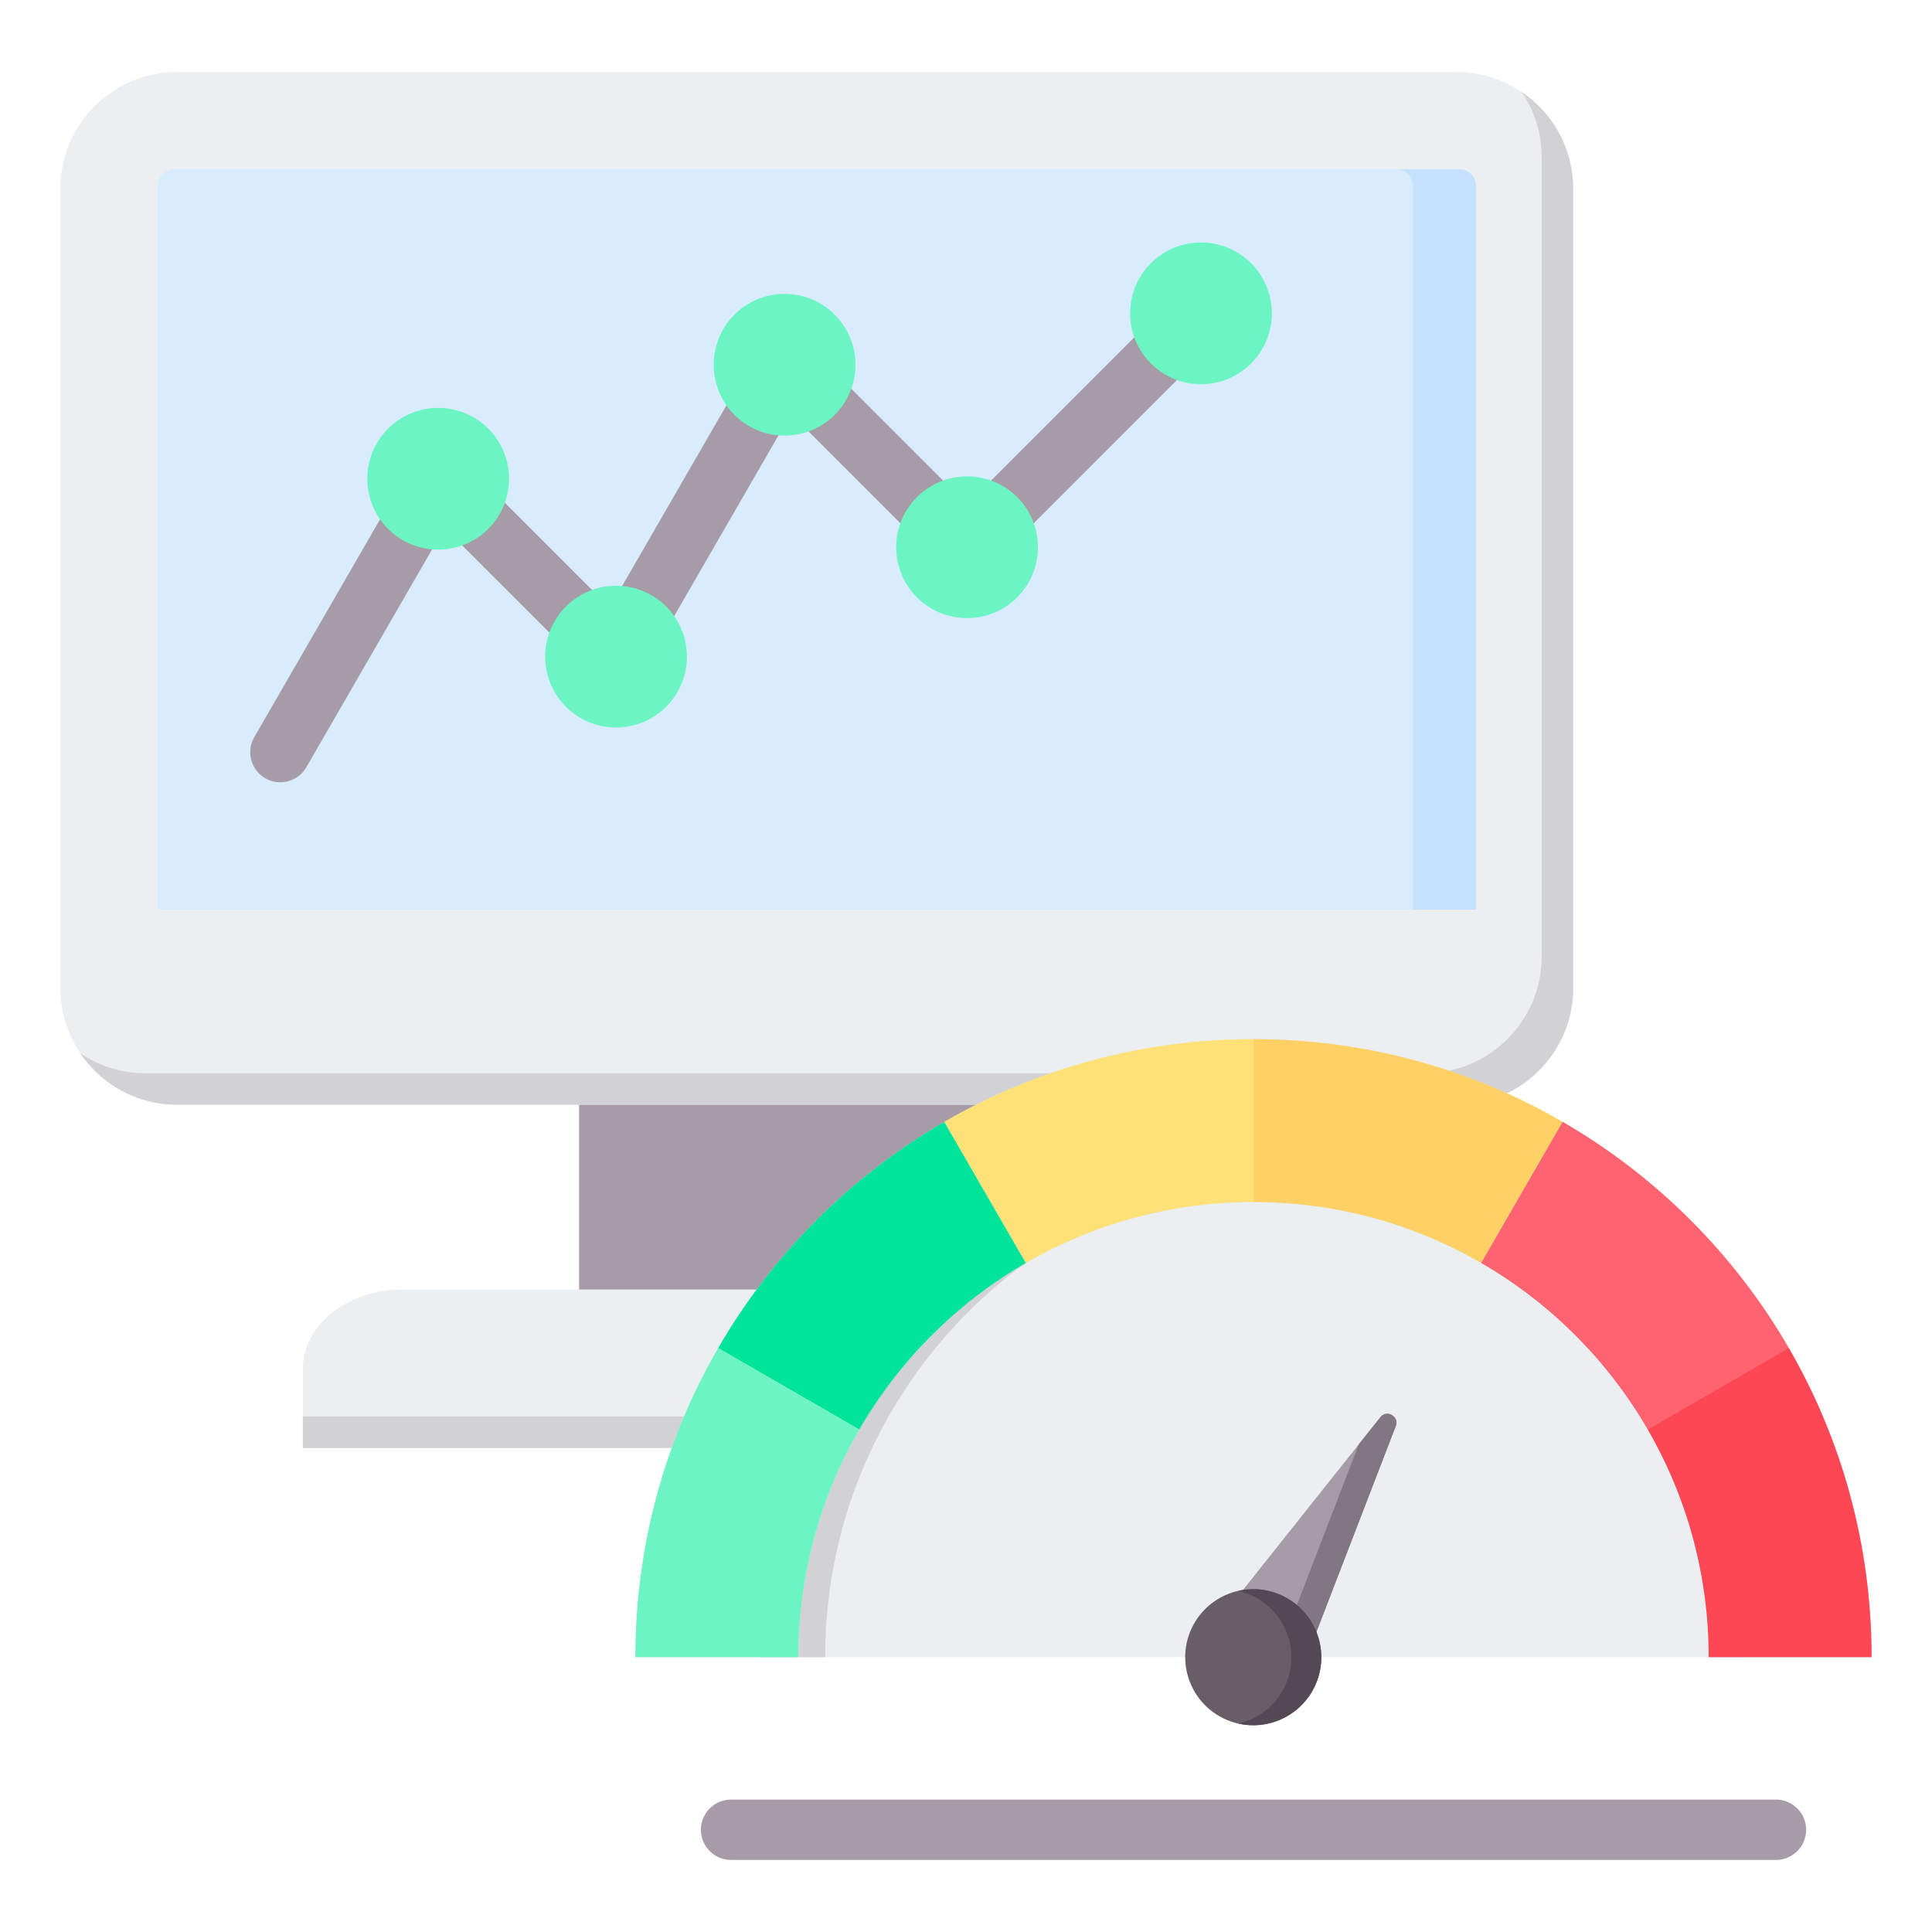
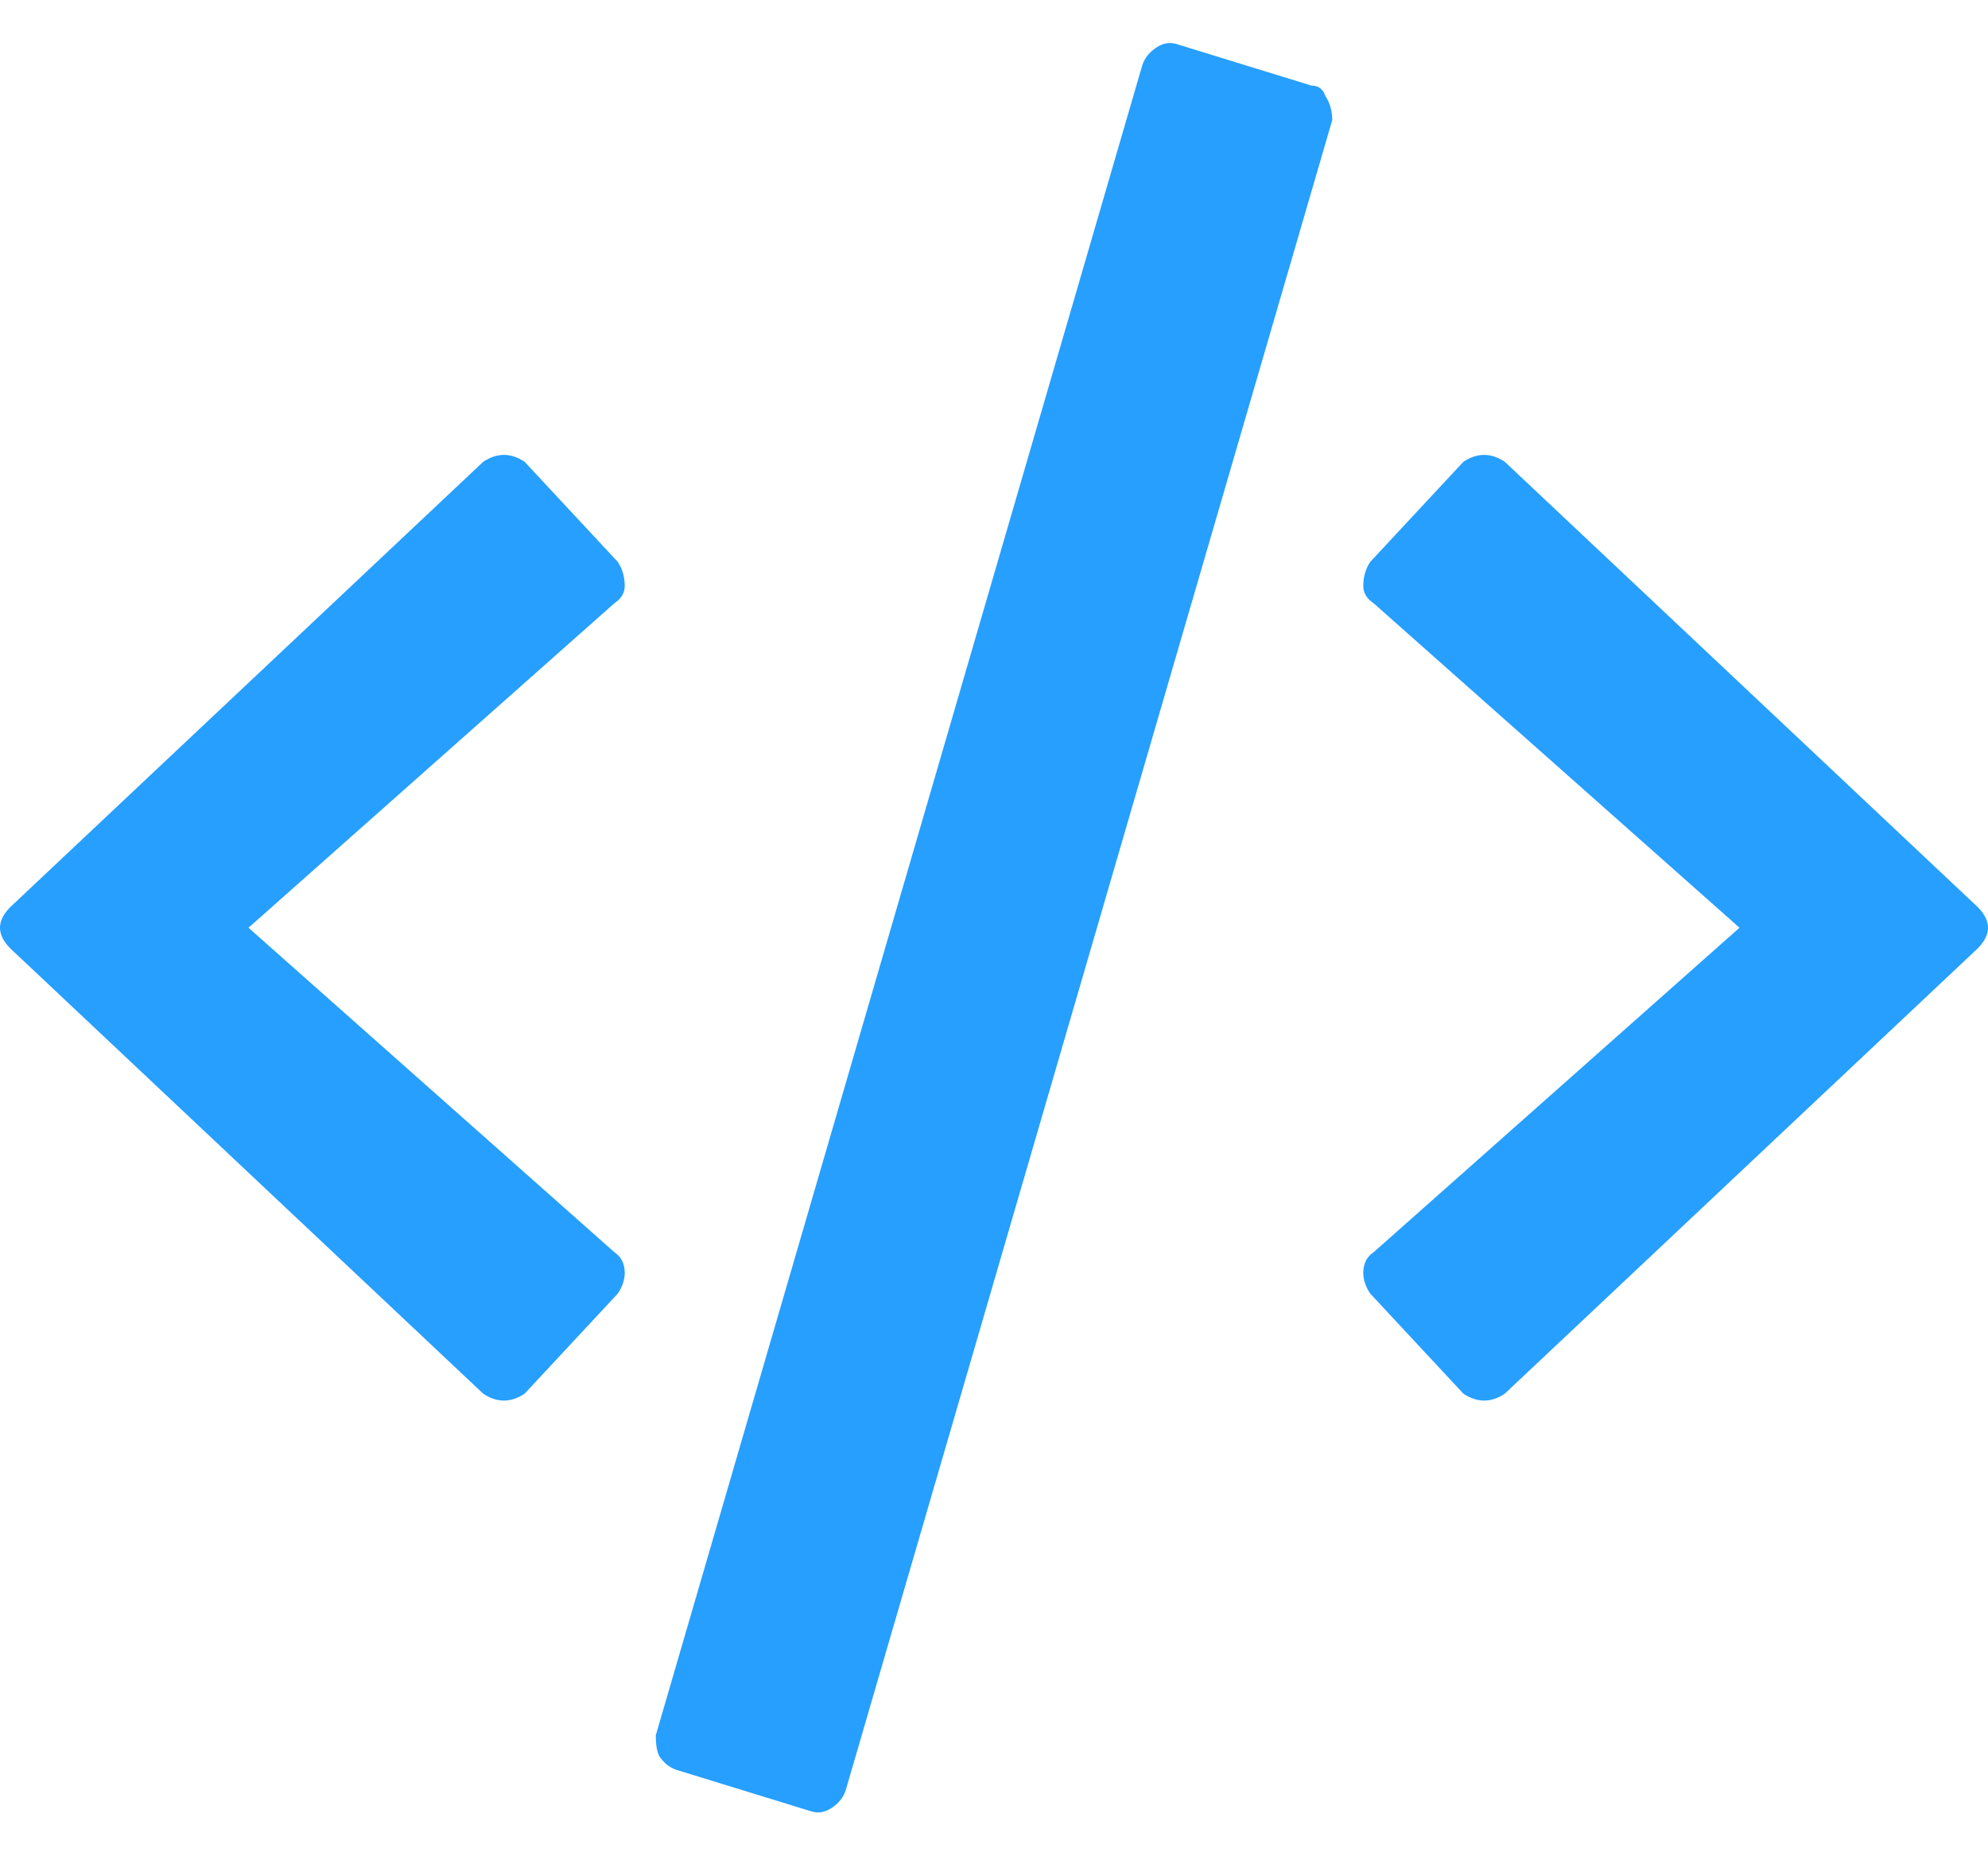
- <svg xmlns="http://www.w3.org/2000/svg" id="Layer_1" enable-background="new 0 0 512 512" viewBox="0 0 512 512">
-   <g clip-rule="evenodd" fill-rule="evenodd">
-     <g>
-       <path d="m153.454 281.358h125.998v71.768h-125.998z" fill="#a79ba7" />
-       <path d="m269.68 281.358h9.771v71.768h-9.771z" fill="#837683" />
-       <path d="m80.259 383.725h272.387v-21c0-11.55-11.827-20.999-26.283-20.999h-219.822c-14.456 0-26.283 9.449-26.283 20.999v21z" fill="#eceff1" />
-       <path d="m80.259 383.725h272.387v-21c0-6.864-4.177-12.986-10.601-16.824 1.444 2.595 2.249 5.461 2.249 8.472v21h-264.035z" fill="#d1d1d6" />
-       <path d="m46.821 19.095h339.263c16.951 0 30.82 13.869 30.82 30.82v212.025c0 16.951-13.869 30.82-30.82 30.82h-339.263c-16.951 0-30.82-13.869-30.82-30.82v-212.025c0-16.951 13.869-30.82 30.82-30.82z" fill="#eceff1" />
-       <path d="m403.275 24.371c8.207 5.552 13.628 14.945 13.628 25.544v212.025c0 16.951-13.869 30.82-30.82 30.82h-339.262c-10.598 0-19.991-5.421-25.543-13.628 4.919 3.328 10.839 5.276 17.191 5.276h339.263c16.951 0 30.82-13.869 30.82-30.82v-212.026c-.001-6.352-1.949-12.272-5.277-17.191z" fill="#d1d1d6" />
-       <path d="m46.048 44.867h340.809c2.351 0 4.274 1.925 4.274 4.274v191.926h-349.357v-191.926c0-2.35 1.923-4.274 4.274-4.274z" fill="#d8ecfe" />
-       <path d="m370.152 44.867h16.705c2.351 0 4.274 1.925 4.274 4.274v191.926h-16.705v-191.926c.001-2.35-1.923-4.274-4.274-4.274z" fill="#c4e2ff" />
-     </g>
-     <path d="m193.747 492.905c-4.418 0-8-3.582-8-8s3.582-8 8-8h276.898c4.418 0 8 3.582 8 8s-3.582 8-8 8z" fill="#a79ba7" />
-     <g>
-       <path d="m81.188 203.314c-2.192 3.814-7.061 5.129-10.875 2.938-3.814-2.192-5.129-7.061-2.938-10.875l41.841-72.471c2.192-3.814 7.061-5.129 10.875-2.938.623.358 1.179.788 1.665 1.273l.023-.023 39.792 39.792 39.442-68.316c2.192-3.814 7.061-5.129 10.875-2.938.623.358 1.179.788 1.664 1.273l.023-.023 42.708 42.708 57.689-57.689c3.124-3.124 8.189-3.124 11.312 0 3.124 3.124 3.124 8.189 0 11.312l-63.345 63.345c-3.124 3.124-8.189 3.124-11.312 0l-41.018-41.018-39.074 67.678c-.386.842-.925 1.632-1.618 2.325-3.124 3.124-8.189 3.124-11.312 0l-39.792-39.792z" fill="#a79ba7" />
-       <g fill="#6cf5c2">
-         <circle cx="116.123" cy="126.874" r="18.782" />
-         <circle cx="163.261" cy="174.012" r="18.782" />
-         <circle cx="207.919" cy="96.663" r="18.782" />
-         <circle cx="318.272" cy="83.039" r="18.782" />
-         <circle cx="256.284" cy="145.027" r="18.782" />
-       </g>
-     </g>
-     <g>
-       <g>
-         <path d="m202.794 439.176h258.66c0-71.427-57.903-129.33-129.33-129.33s-129.33 57.903-129.33 129.33z" fill="#eceff1" />
-         <path d="m202.794 439.176h15.877c0-68.761 53.663-124.978 121.391-129.08-2.627-.159-5.272-.25-7.939-.25-71.426 0-129.329 57.903-129.329 129.33z" fill="#d1d1d6" />
-       </g>
-       <path d="m452.818 439.176h43.18c0-90.465-73.337-163.802-163.803-163.802-90.465 0-163.803 73.337-163.803 163.802h43.18c0-66.618 54.005-120.622 120.622-120.622 66.62 0 120.624 54.004 120.624 120.622z" fill="#d8ecfe" />
-       <path d="m452.818 439.176c-.001-21.974-5.877-42.576-16.143-60.321l15.956-23.379 21.444 1.784c13.942 24.095 21.923 52.074 21.923 81.916z" fill="#fd4755" />
-       <path d="m392.516 334.696c-17.745-10.266-38.347-16.142-60.321-16.142v-43.18c29.84 0 57.817 7.979 81.914 21.921z" fill="#ffd064" />
-       <path d="m227.716 378.854-37.401-21.594c14.38-24.853 35.102-45.576 59.952-59.957l21.605 37.394c-18.303 10.591-33.565 25.854-44.156 44.157z" fill="#00e499" />
-       <path d="m211.573 439.173c.001-21.974 5.877-42.576 16.143-60.319l-37.402-21.593c-13.941 24.095-21.921 52.072-21.921 81.912z" fill="#6cf5c2" />
-       <path d="m271.877 334.693c17.744-10.266 38.346-16.142 60.32-16.142v-43.18c-29.846 0-57.827 7.982-81.926 21.928z" fill="#ffe177" />
-       <path d="m436.674 378.852c-10.589-18.304-25.851-33.565-44.154-44.156l21.592-37.402c24.855 14.382 45.581 35.106 59.964 59.963z" fill="#fe646f" />
-       <g>
-         <path d="m369.911 377.897-26.202 67.968-23.17-13.378 45.286-56.929c1.683-2.115 5.058-.183 4.086 2.339z" fill="#a79ba7" />
-         <path d="m369.911 377.897-26.202 67.968-6.493-3.749 22.883-59.36 5.726-7.198c1.683-2.115 5.058-.183 4.086 2.339z" fill="#837683" />
-       </g>
-       <g>
-         <path d="m340.899 423.425c8.699 4.846 11.823 15.827 6.977 24.527-4.846 8.699-15.827 11.823-24.527 6.977s-11.823-15.827-6.977-24.527c4.847-8.7 15.828-11.823 24.527-6.977z" fill="#685e68" />
-         <path d="m340.899 423.425c8.699 4.846 11.823 15.827 6.977 24.526-3.987 7.158-12.126 10.539-19.731 8.815 4.83-1.089 9.194-4.149 11.793-8.815 4.846-8.699 1.723-19.68-6.977-24.526-1.542-.859-3.156-1.467-4.795-1.838 4.175-.942 8.699-.409 12.733 1.838z" fill="#544854" />
-       </g>
-     </g>
-   </g>
+ <svg xmlns="http://www.w3.org/2000/svg" width="45" height="42" viewBox="0 0 45 42" fill="none">
+   <path d="M18.359 41L15.312 40.062C15.156 40.01 15.026 39.906 14.922 39.75C14.87 39.646 14.844 39.49 14.844 39.281L25.859 1.469C25.912 1.312 26.016 1.182 26.172 1.078C26.328 0.974 26.484 0.948 26.641 1L29.688 1.938C29.844 1.938 29.948 2.016 30 2.172C30.104 2.328 30.156 2.51 30.156 2.719L19.141 40.531C19.088 40.688 18.984 40.818 18.828 40.922C18.672 41.026 18.516 41.052 18.359 41ZM11.875 31.547L13.984 29.281C14.088 29.125 14.141 28.969 14.141 28.812C14.141 28.604 14.062 28.448 13.906 28.344L5.625 21L13.906 13.656C14.062 13.552 14.141 13.422 14.141 13.266C14.141 13.057 14.088 12.875 13.984 12.719L11.875 10.453C11.719 10.349 11.562 10.297 11.406 10.297C11.25 10.297 11.094 10.349 10.938 10.453L0.234 20.531C0.078 20.688 0 20.844 0 21C0 21.156 0.078 21.312 0.234 21.469L10.938 31.547C11.094 31.651 11.25 31.703 11.406 31.703C11.562 31.703 11.719 31.651 11.875 31.547ZM34.062 31.547L44.766 21.469C44.922 21.312 45 21.156 45 21C45 20.844 44.922 20.688 44.766 20.531L34.062 10.453C33.906 10.349 33.75 10.297 33.594 10.297C33.438 10.297 33.281 10.349 33.125 10.453L31.016 12.719C30.912 12.875 30.859 13.057 30.859 13.266C30.859 13.422 30.938 13.552 31.094 13.656L39.375 21L31.094 28.344C30.938 28.448 30.859 28.604 30.859 28.812C30.859 28.969 30.912 29.125 31.016 29.281L33.125 31.547C33.281 31.651 33.438 31.703 33.594 31.703C33.75 31.703 33.906 31.651 34.062 31.547Z" fill="#269FFF" />
</svg>
